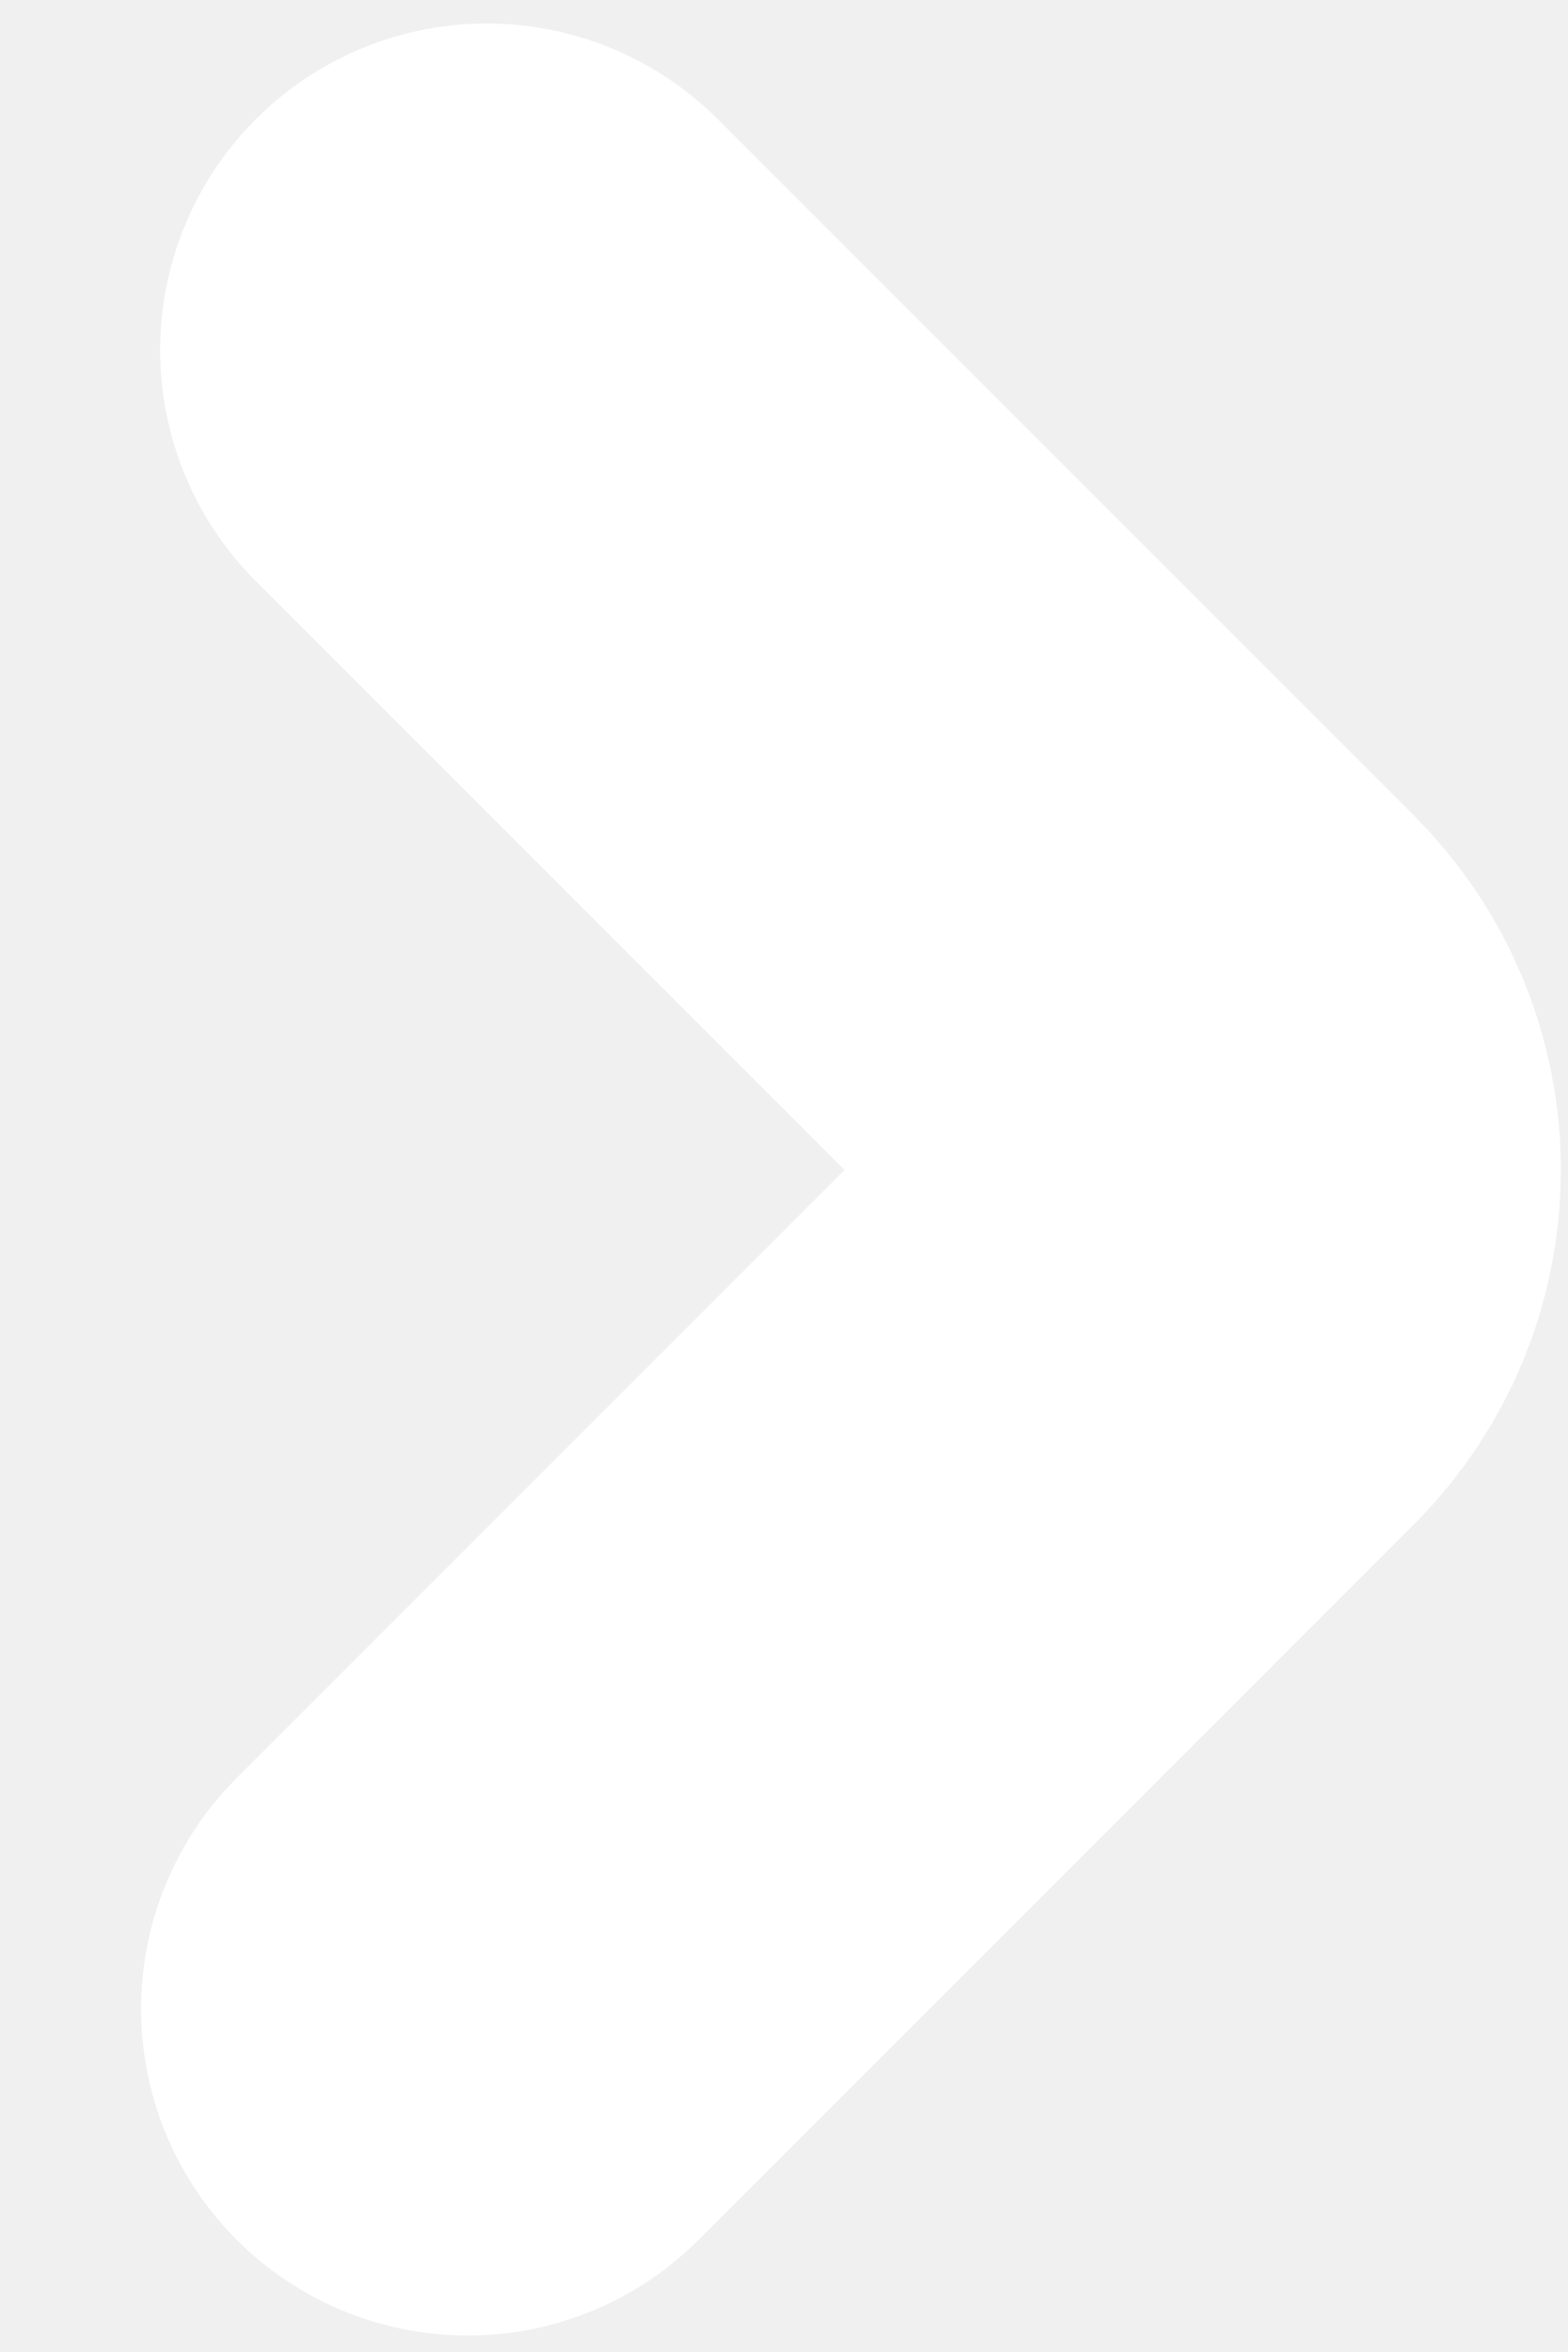
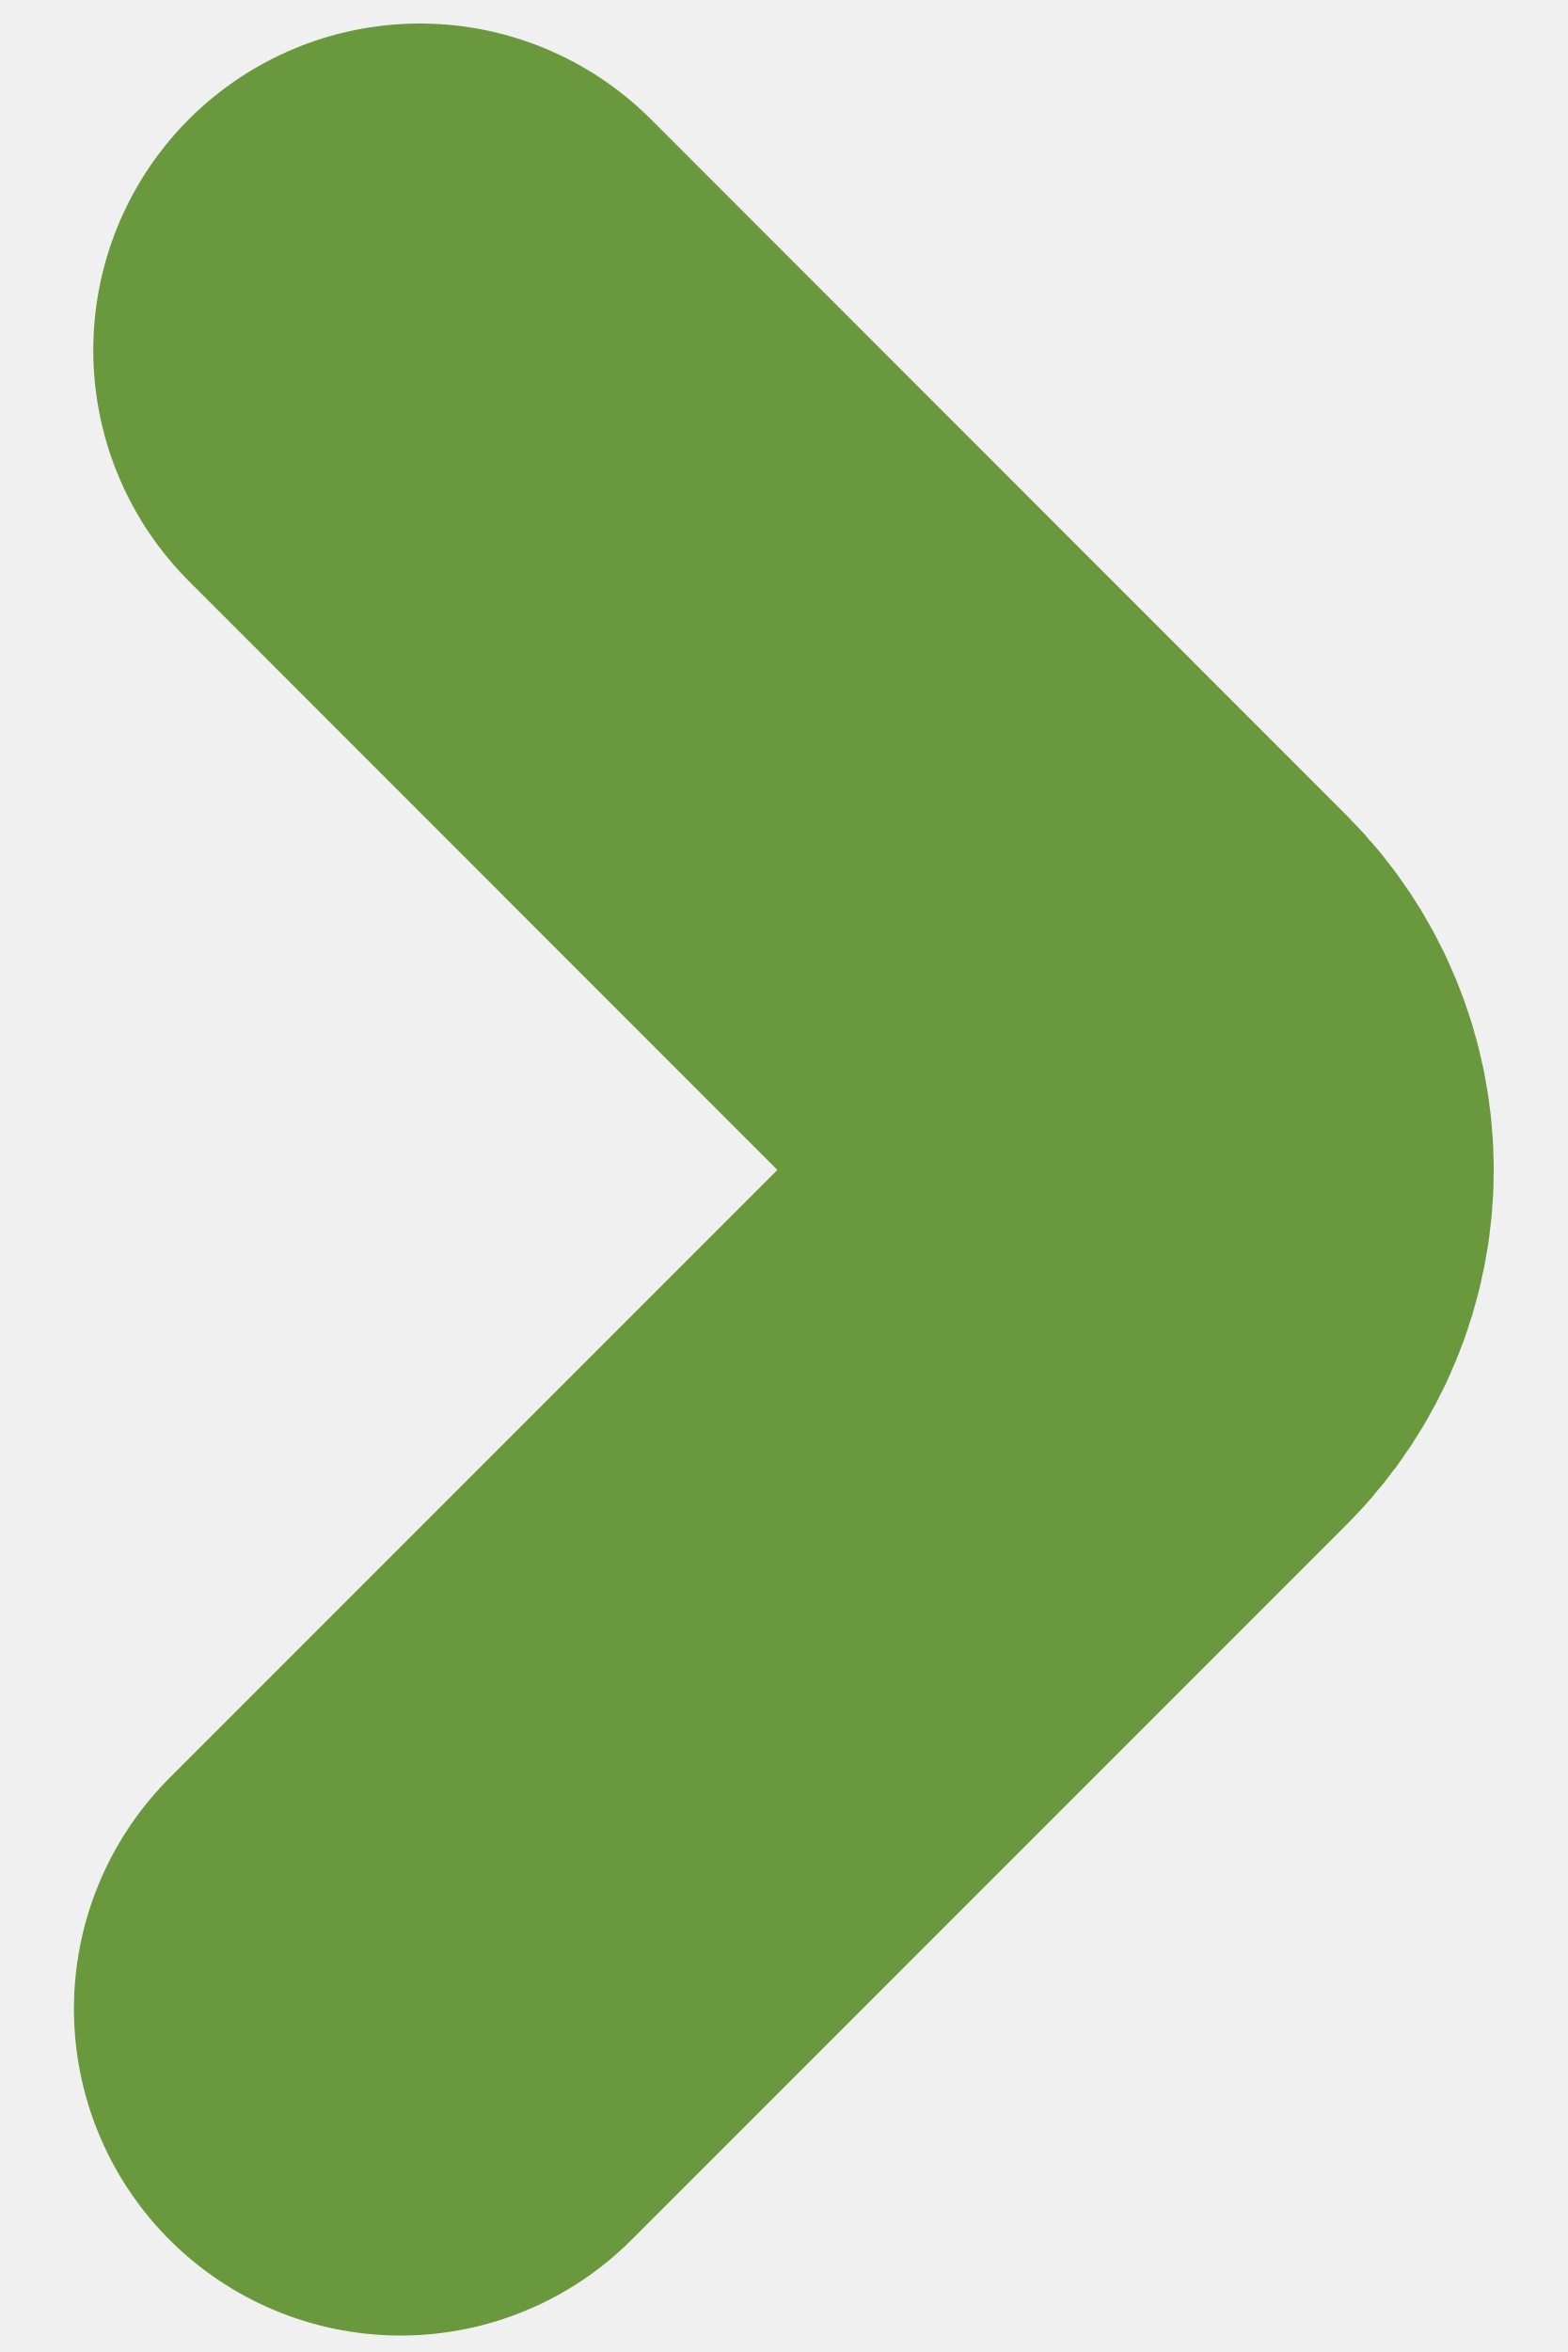
<svg xmlns="http://www.w3.org/2000/svg" width="6" height="9" viewBox="0 0 6 9" fill="none">
-   <path d="M1.79 7.687L4.53 4.947C4.654 4.822 4.724 4.653 4.724 4.477C4.724 4.3 4.654 4.132 4.53 4.007L1.863 1.34" stroke="white" stroke-width="2.5" stroke-linecap="round" stroke-linejoin="bevel" />
+   <path d="M1.533 7.687L4.273 4.947C4.397 4.822 4.467 4.653 4.467 4.477C4.467 4.301 4.397 4.132 4.273 4.007L1.607 1.34" stroke="#6A983C" stroke-width="2.5" stroke-linecap="round" stroke-linejoin="bevel" />
</svg>
